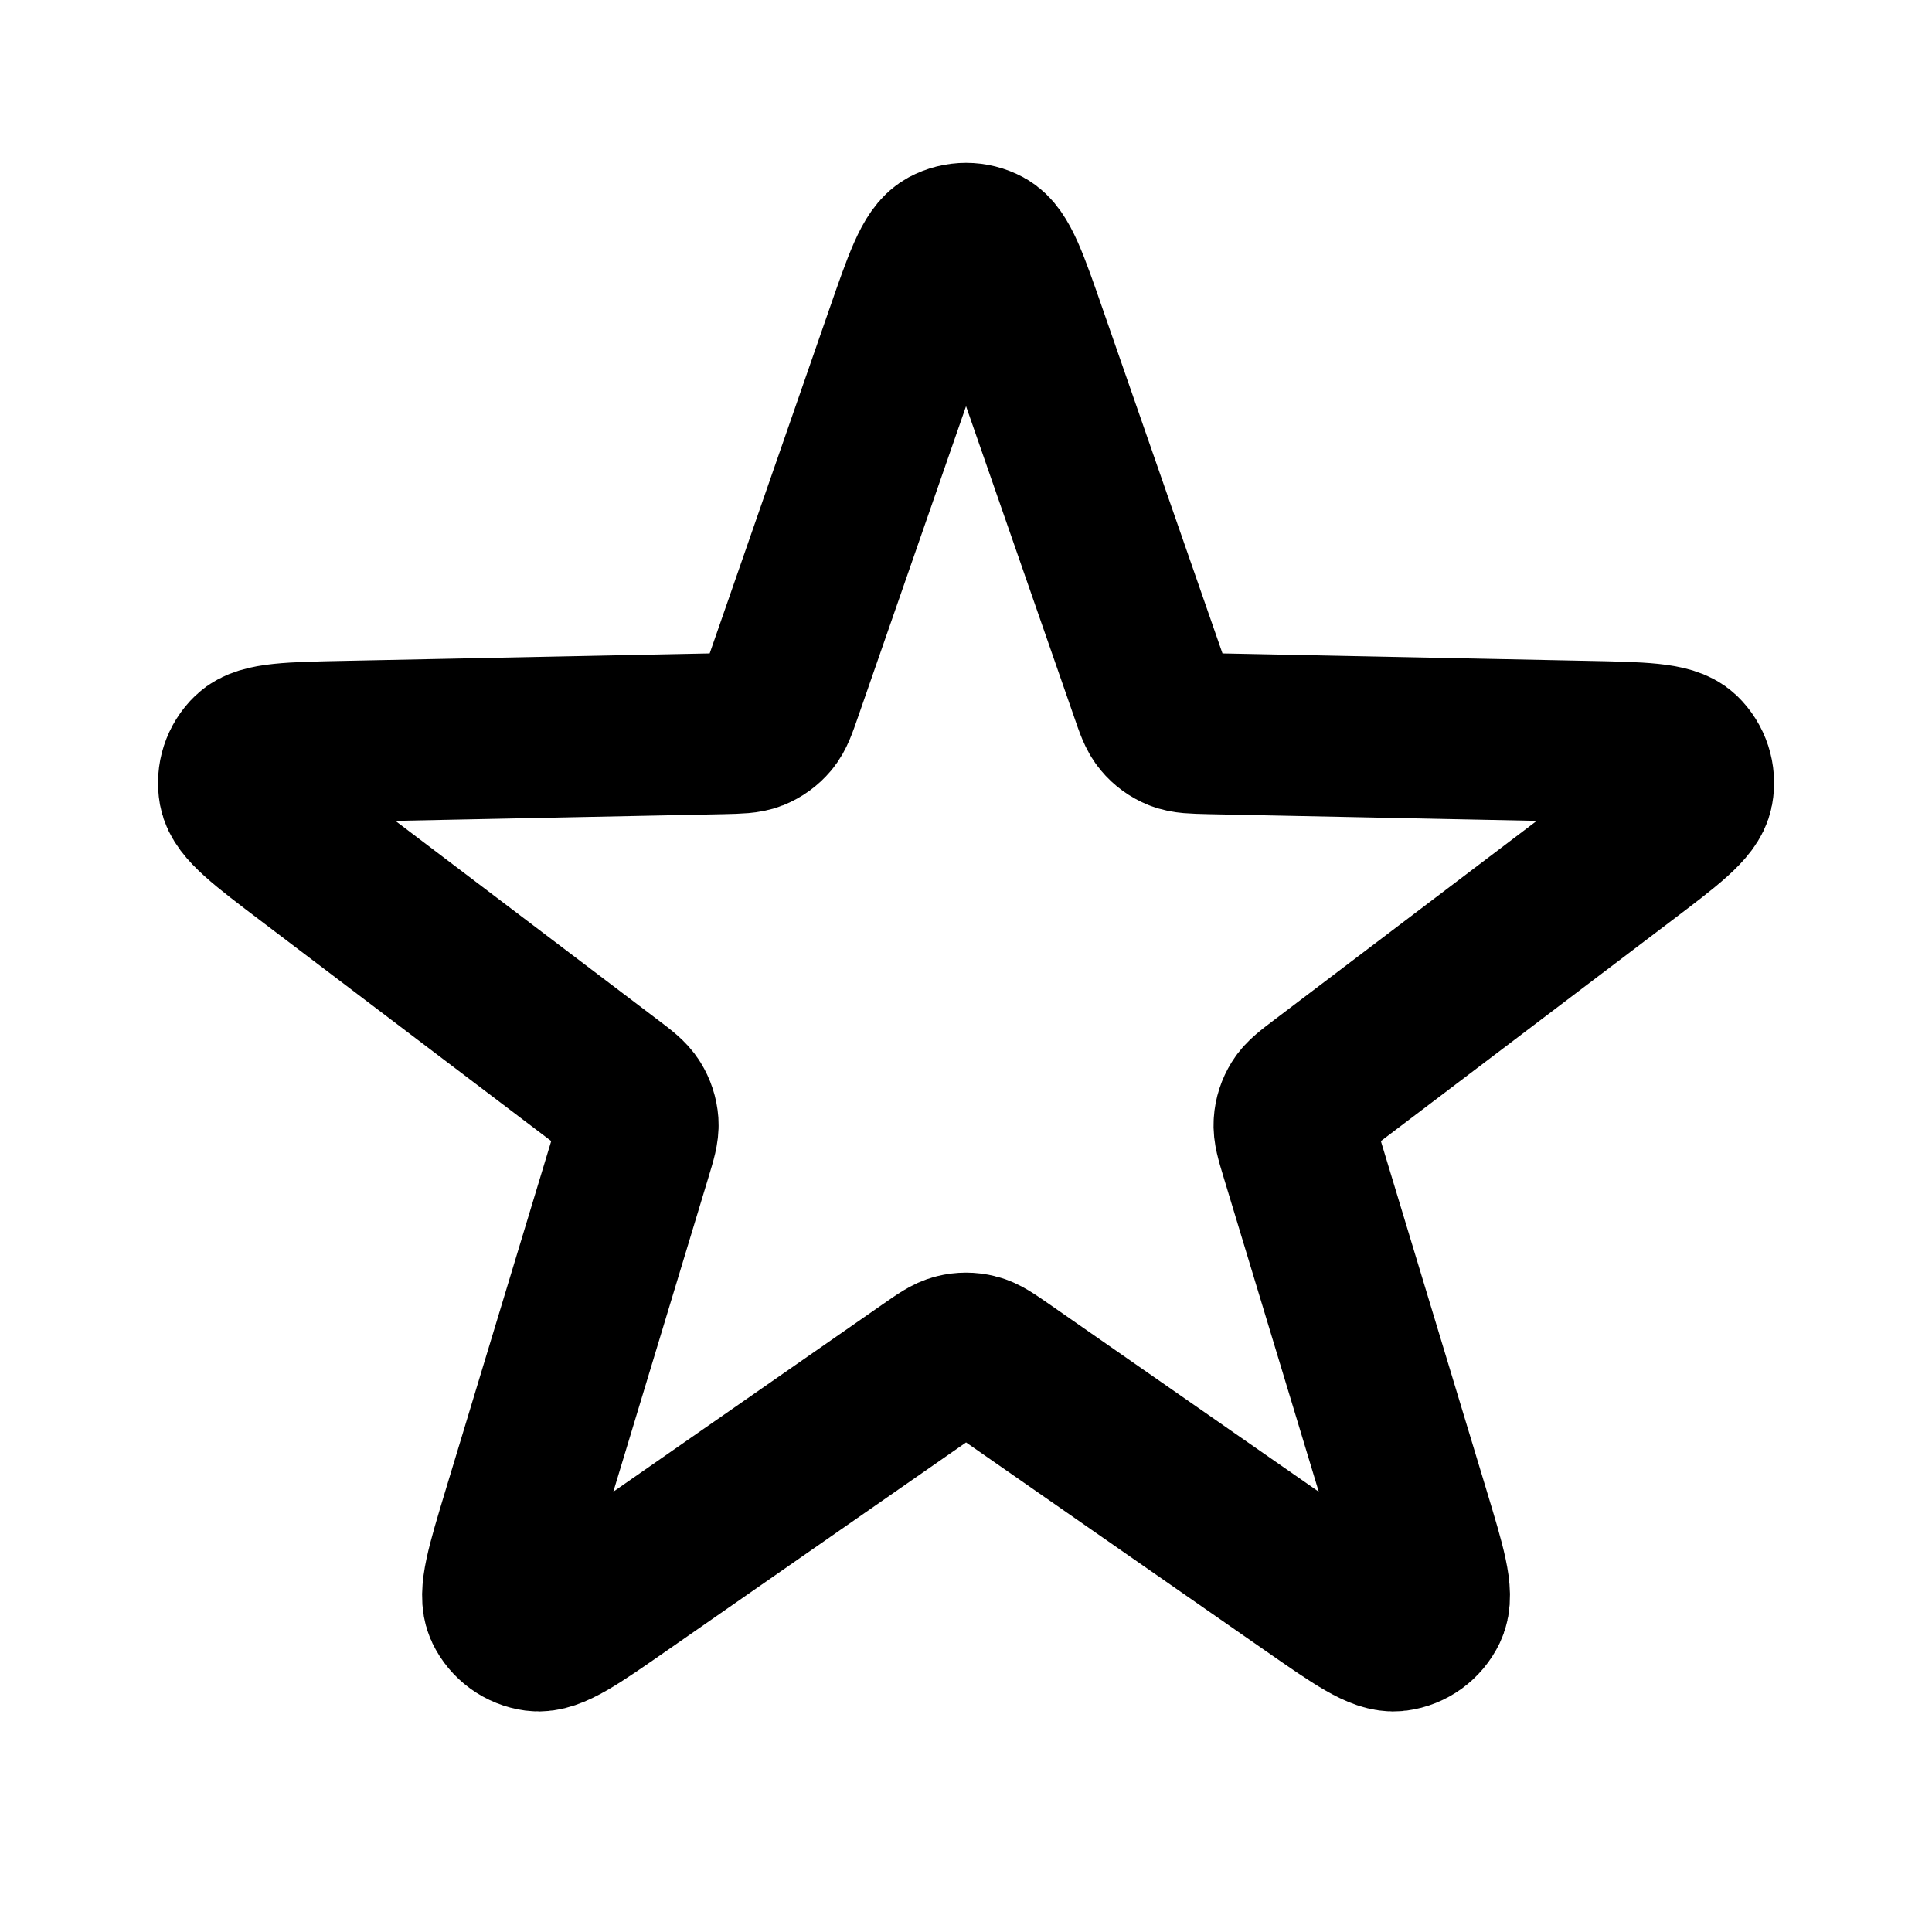
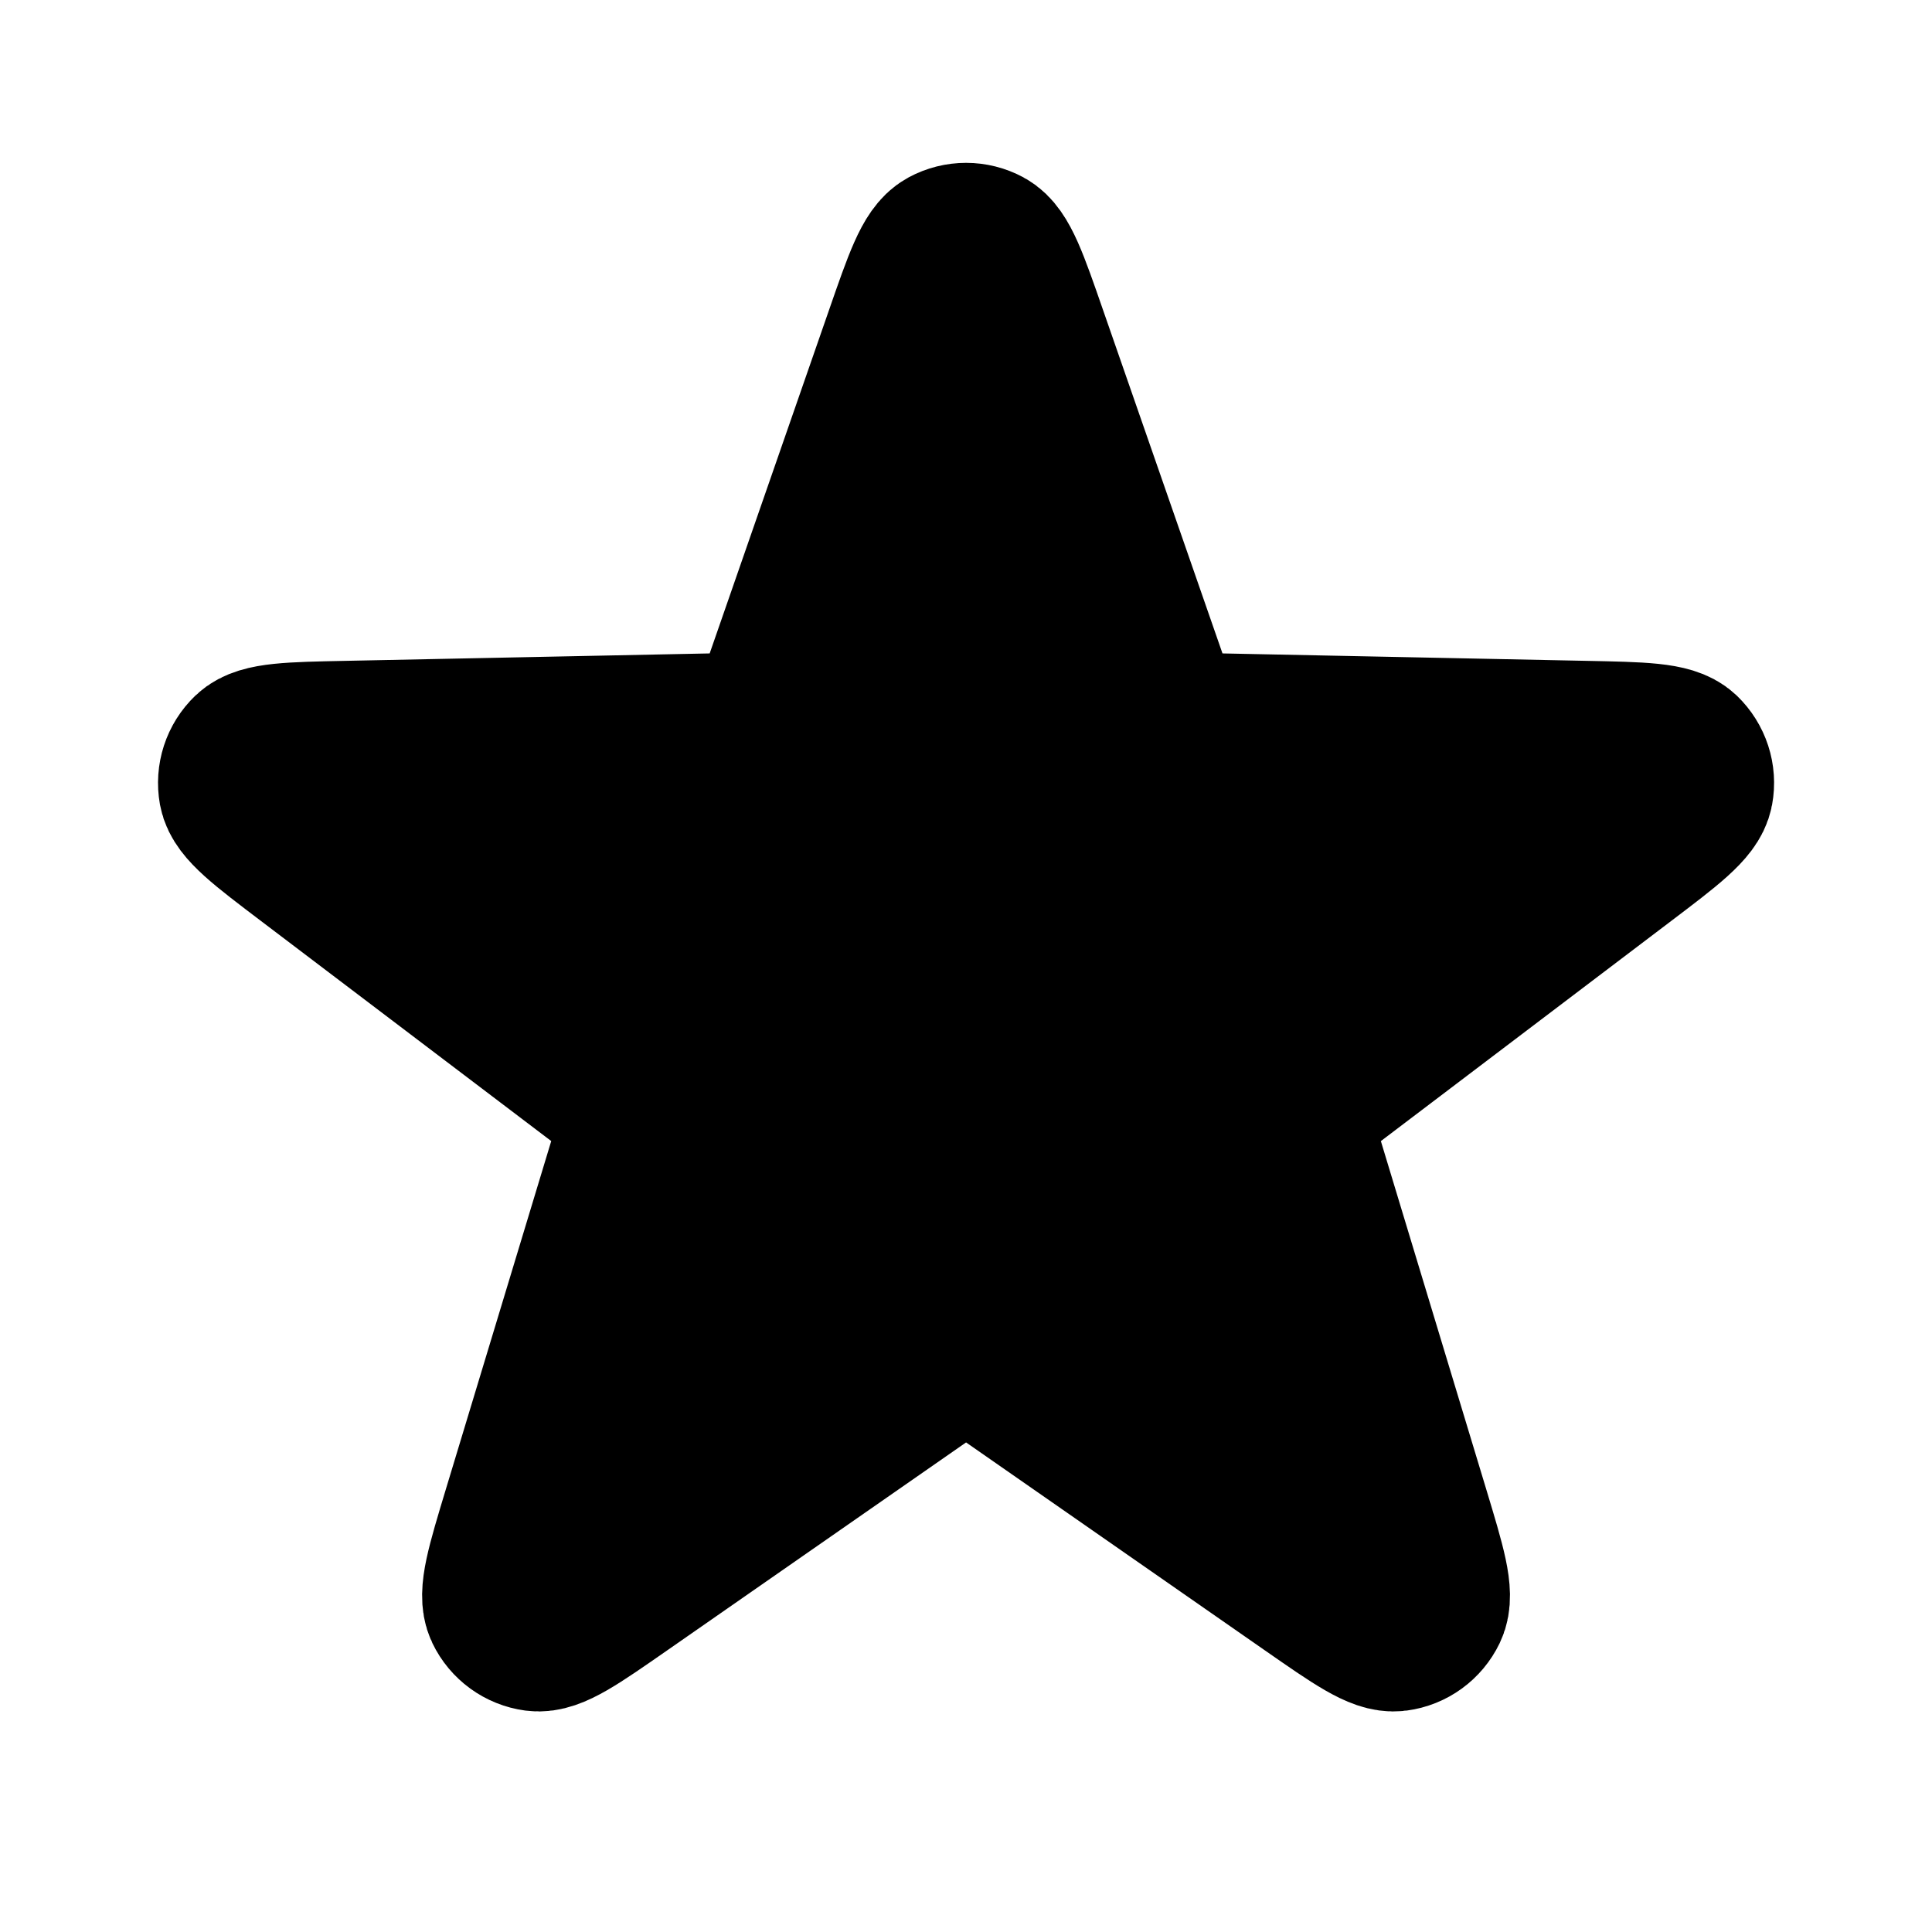
<svg xmlns="http://www.w3.org/2000/svg" width="800px" height="800px" viewBox="0 0 24 24" fill="none">
-   <path d="M11.245 4.174C11.476 3.508 11.592 3.175 11.763 3.083C11.912 3.003 12.09 3.003 12.238 3.083C12.409 3.175 12.525 3.508 12.756 4.174L14.287 8.576C14.352 8.766 14.385 8.861 14.445 8.931C14.497 8.994 14.564 9.042 14.64 9.073C14.725 9.107 14.825 9.109 15.026 9.114L19.686 9.209C20.391 9.223 20.743 9.23 20.884 9.364C21.005 9.481 21.061 9.65 21.03 9.816C20.995 10.007 20.715 10.22 20.153 10.646L16.439 13.462C16.279 13.583 16.199 13.643 16.15 13.722C16.107 13.791 16.081 13.87 16.076 13.951C16.069 14.043 16.098 14.139 16.156 14.331L17.506 18.792C17.71 19.467 17.812 19.804 17.728 19.979C17.655 20.131 17.511 20.236 17.344 20.258C17.151 20.284 16.862 20.083 16.283 19.68L12.458 17.018C12.293 16.904 12.211 16.846 12.121 16.824C12.042 16.804 11.959 16.804 11.88 16.824C11.791 16.846 11.708 16.904 11.544 17.018L7.718 19.68C7.139 20.083 6.85 20.284 6.657 20.258C6.491 20.236 6.346 20.131 6.273 19.979C6.189 19.804 6.291 19.467 6.495 18.792L7.845 14.331C7.903 14.139 7.932 14.043 7.926 13.951C7.92 13.87 7.894 13.791 7.851 13.722C7.802 13.643 7.723 13.583 7.563 13.462L3.849 10.646C3.287 10.22 3.006 10.007 2.971 9.816C2.941 9.65 2.996 9.481 3.118 9.364C3.258 9.23 3.611 9.223 4.316 9.209L8.975 9.114C9.176 9.109 9.276 9.107 9.362 9.073C9.437 9.042 9.504 8.994 9.557 8.931C9.616 8.861 9.649 8.766 9.715 8.576L11.245 4.174Z" stroke="#000000" stroke-width="2" stroke-linecap="round" stroke-linejoin="round" />
+   <path d="M11.245 4.174C11.476 3.508 11.592 3.175 11.763 3.083C11.912 3.003 12.09 3.003 12.238 3.083C12.409 3.175 12.525 3.508 12.756 4.174L14.287 8.576C14.352 8.766 14.385 8.861 14.445 8.931C14.497 8.994 14.564 9.042 14.64 9.073C14.725 9.107 14.825 9.109 15.026 9.114L19.686 9.209C20.391 9.223 20.743 9.23 20.884 9.364C21.005 9.481 21.061 9.65 21.03 9.816C20.995 10.007 20.715 10.22 20.153 10.646L16.439 13.462C16.279 13.583 16.199 13.643 16.15 13.722C16.107 13.791 16.081 13.87 16.076 13.951C16.069 14.043 16.098 14.139 16.156 14.331L17.506 18.792C17.71 19.467 17.812 19.804 17.728 19.979C17.655 20.131 17.511 20.236 17.344 20.258C17.151 20.284 16.862 20.083 16.283 19.68L12.458 17.018C12.293 16.904 12.211 16.846 12.121 16.824C12.042 16.804 11.959 16.804 11.88 16.824C11.791 16.846 11.708 16.904 11.544 17.018L7.718 19.68C7.139 20.083 6.85 20.284 6.657 20.258C6.491 20.236 6.346 20.131 6.273 19.979C6.189 19.804 6.291 19.467 6.495 18.792L7.845 14.331C7.903 14.139 7.932 14.043 7.926 13.951C7.92 13.87 7.894 13.791 7.851 13.722C7.802 13.643 7.723 13.583 7.563 13.462L3.849 10.646C3.287 10.22 3.006 10.007 2.971 9.816C2.941 9.65 2.996 9.481 3.118 9.364C3.258 9.23 3.611 9.223 4.316 9.209L8.975 9.114C9.176 9.109 9.276 9.107 9.362 9.073C9.437 9.042 9.504 8.994 9.557 8.931C9.616 8.861 9.649 8.766 9.715 8.576L11.245 4.174Z" stroke="#000000" stroke-width="2" stroke-linecap="round" stroke-linejoin="round" fill="#000000" />
</svg>
